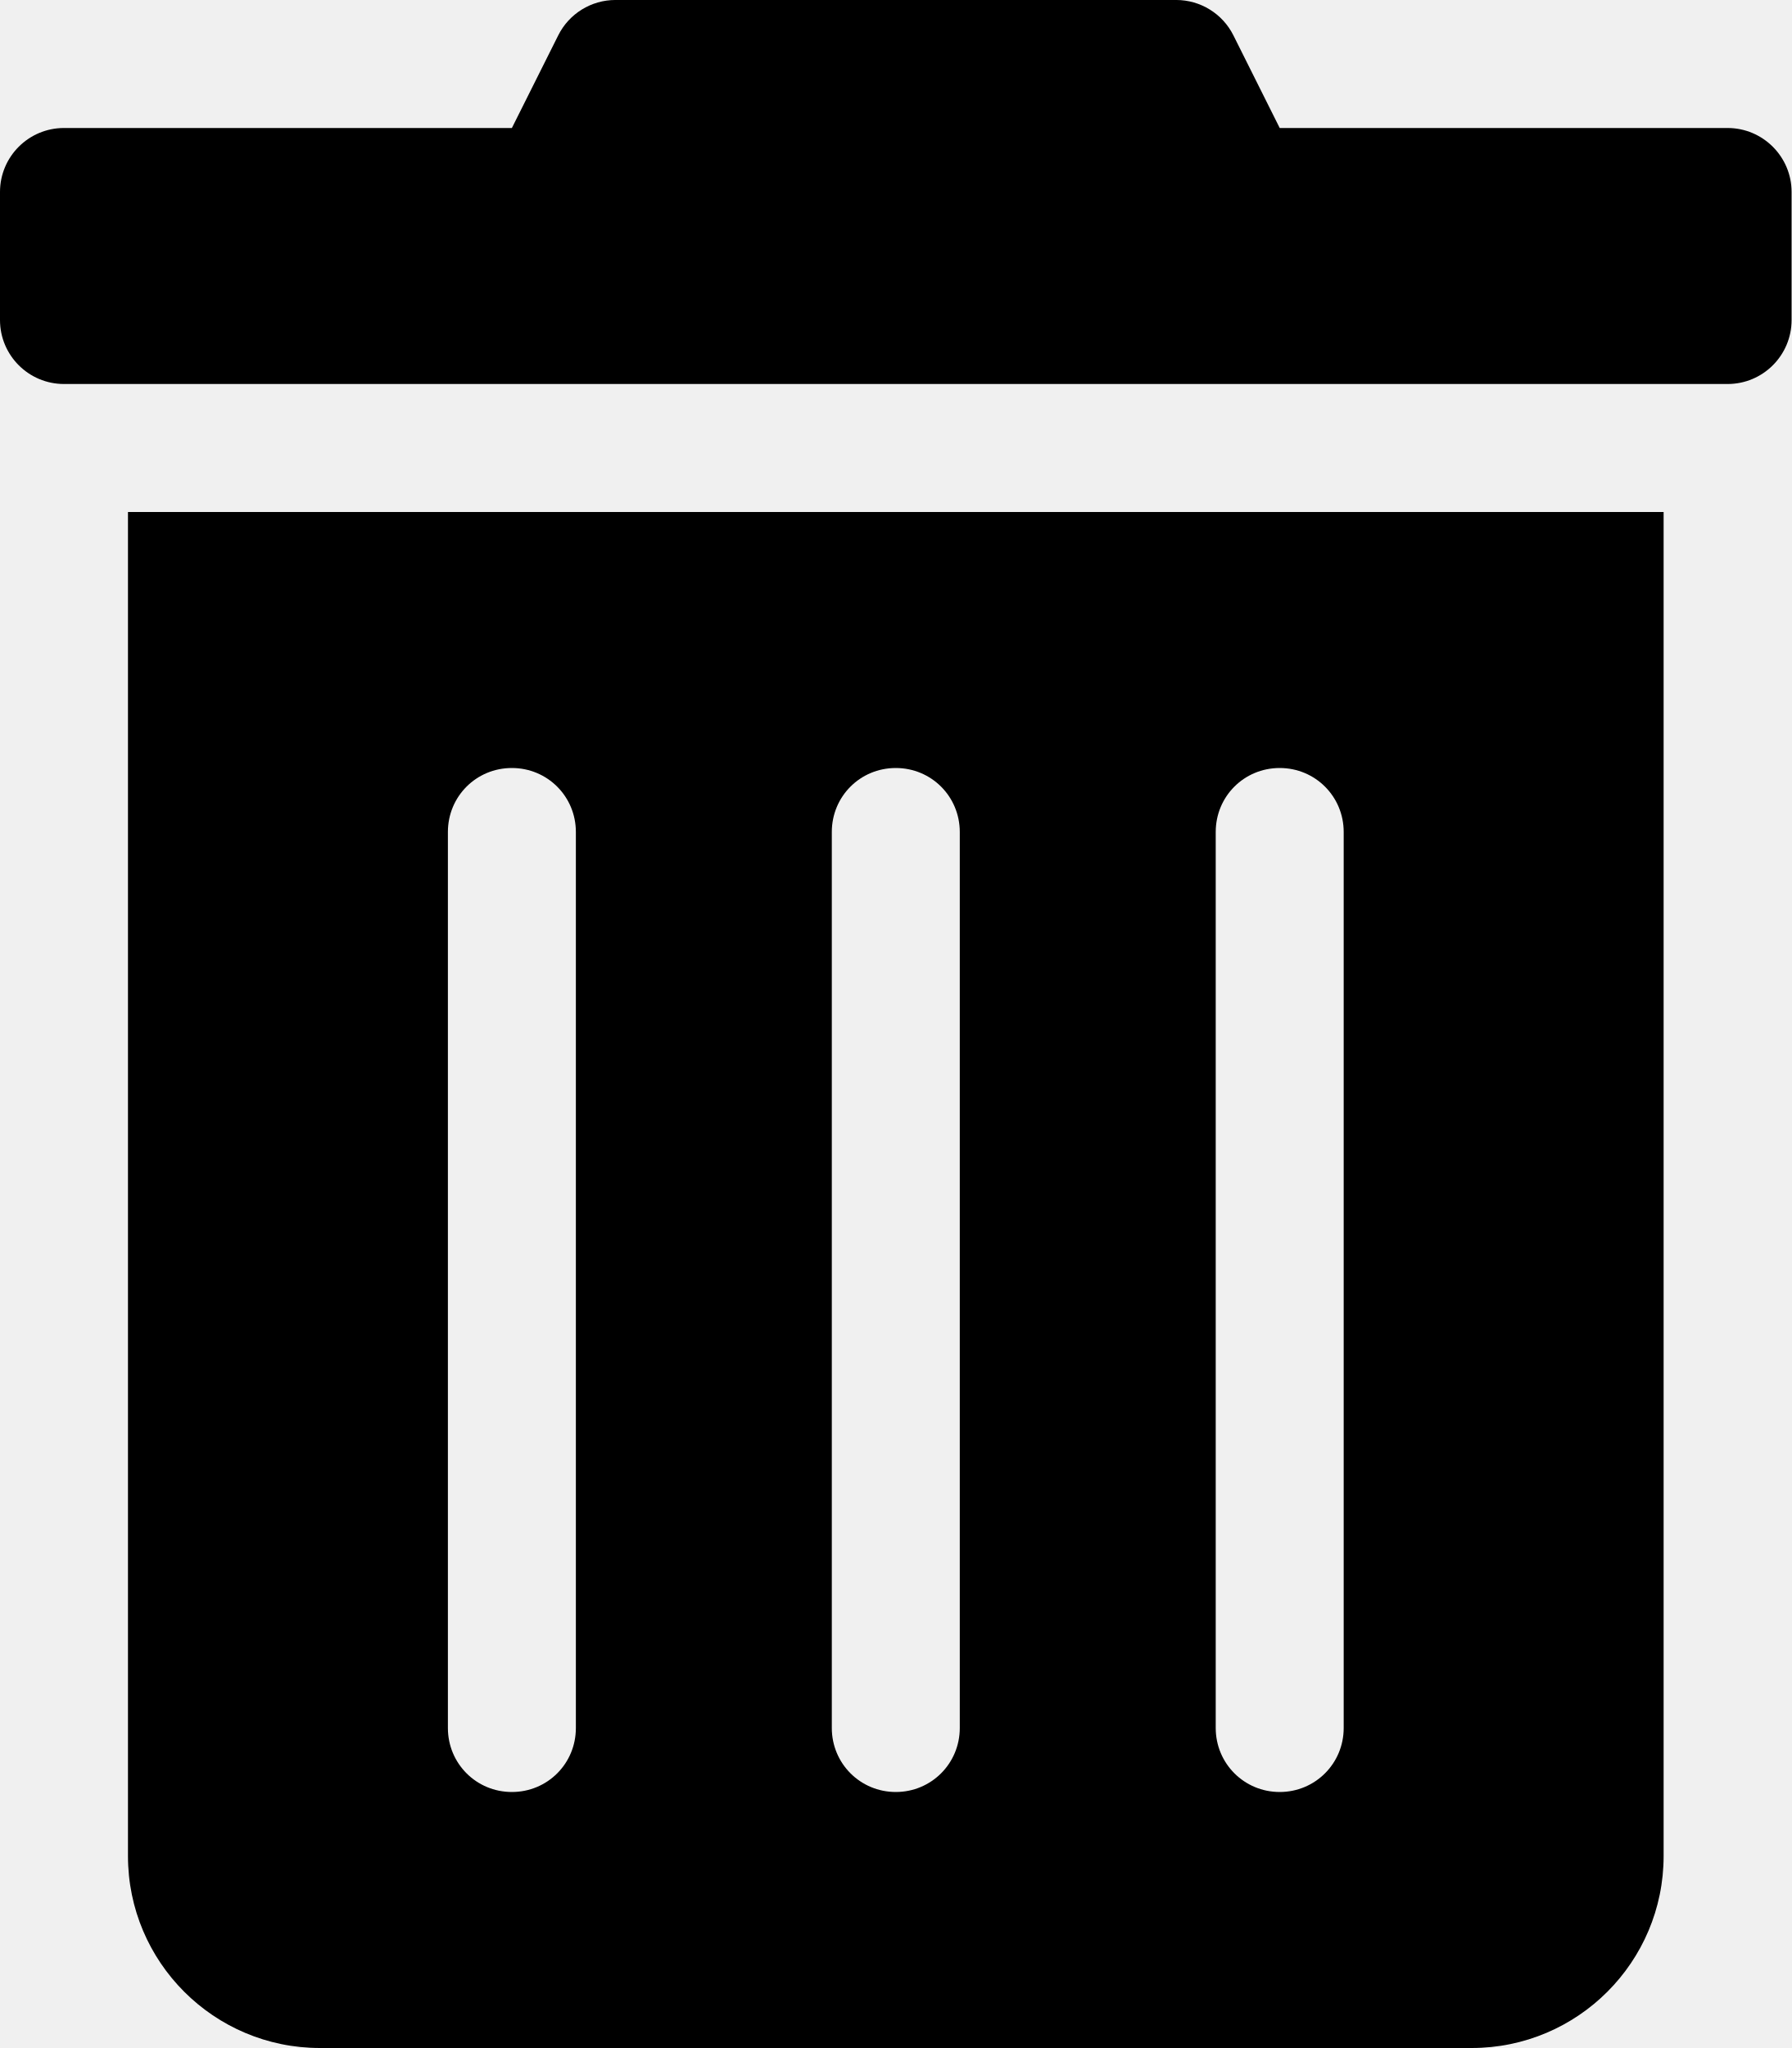
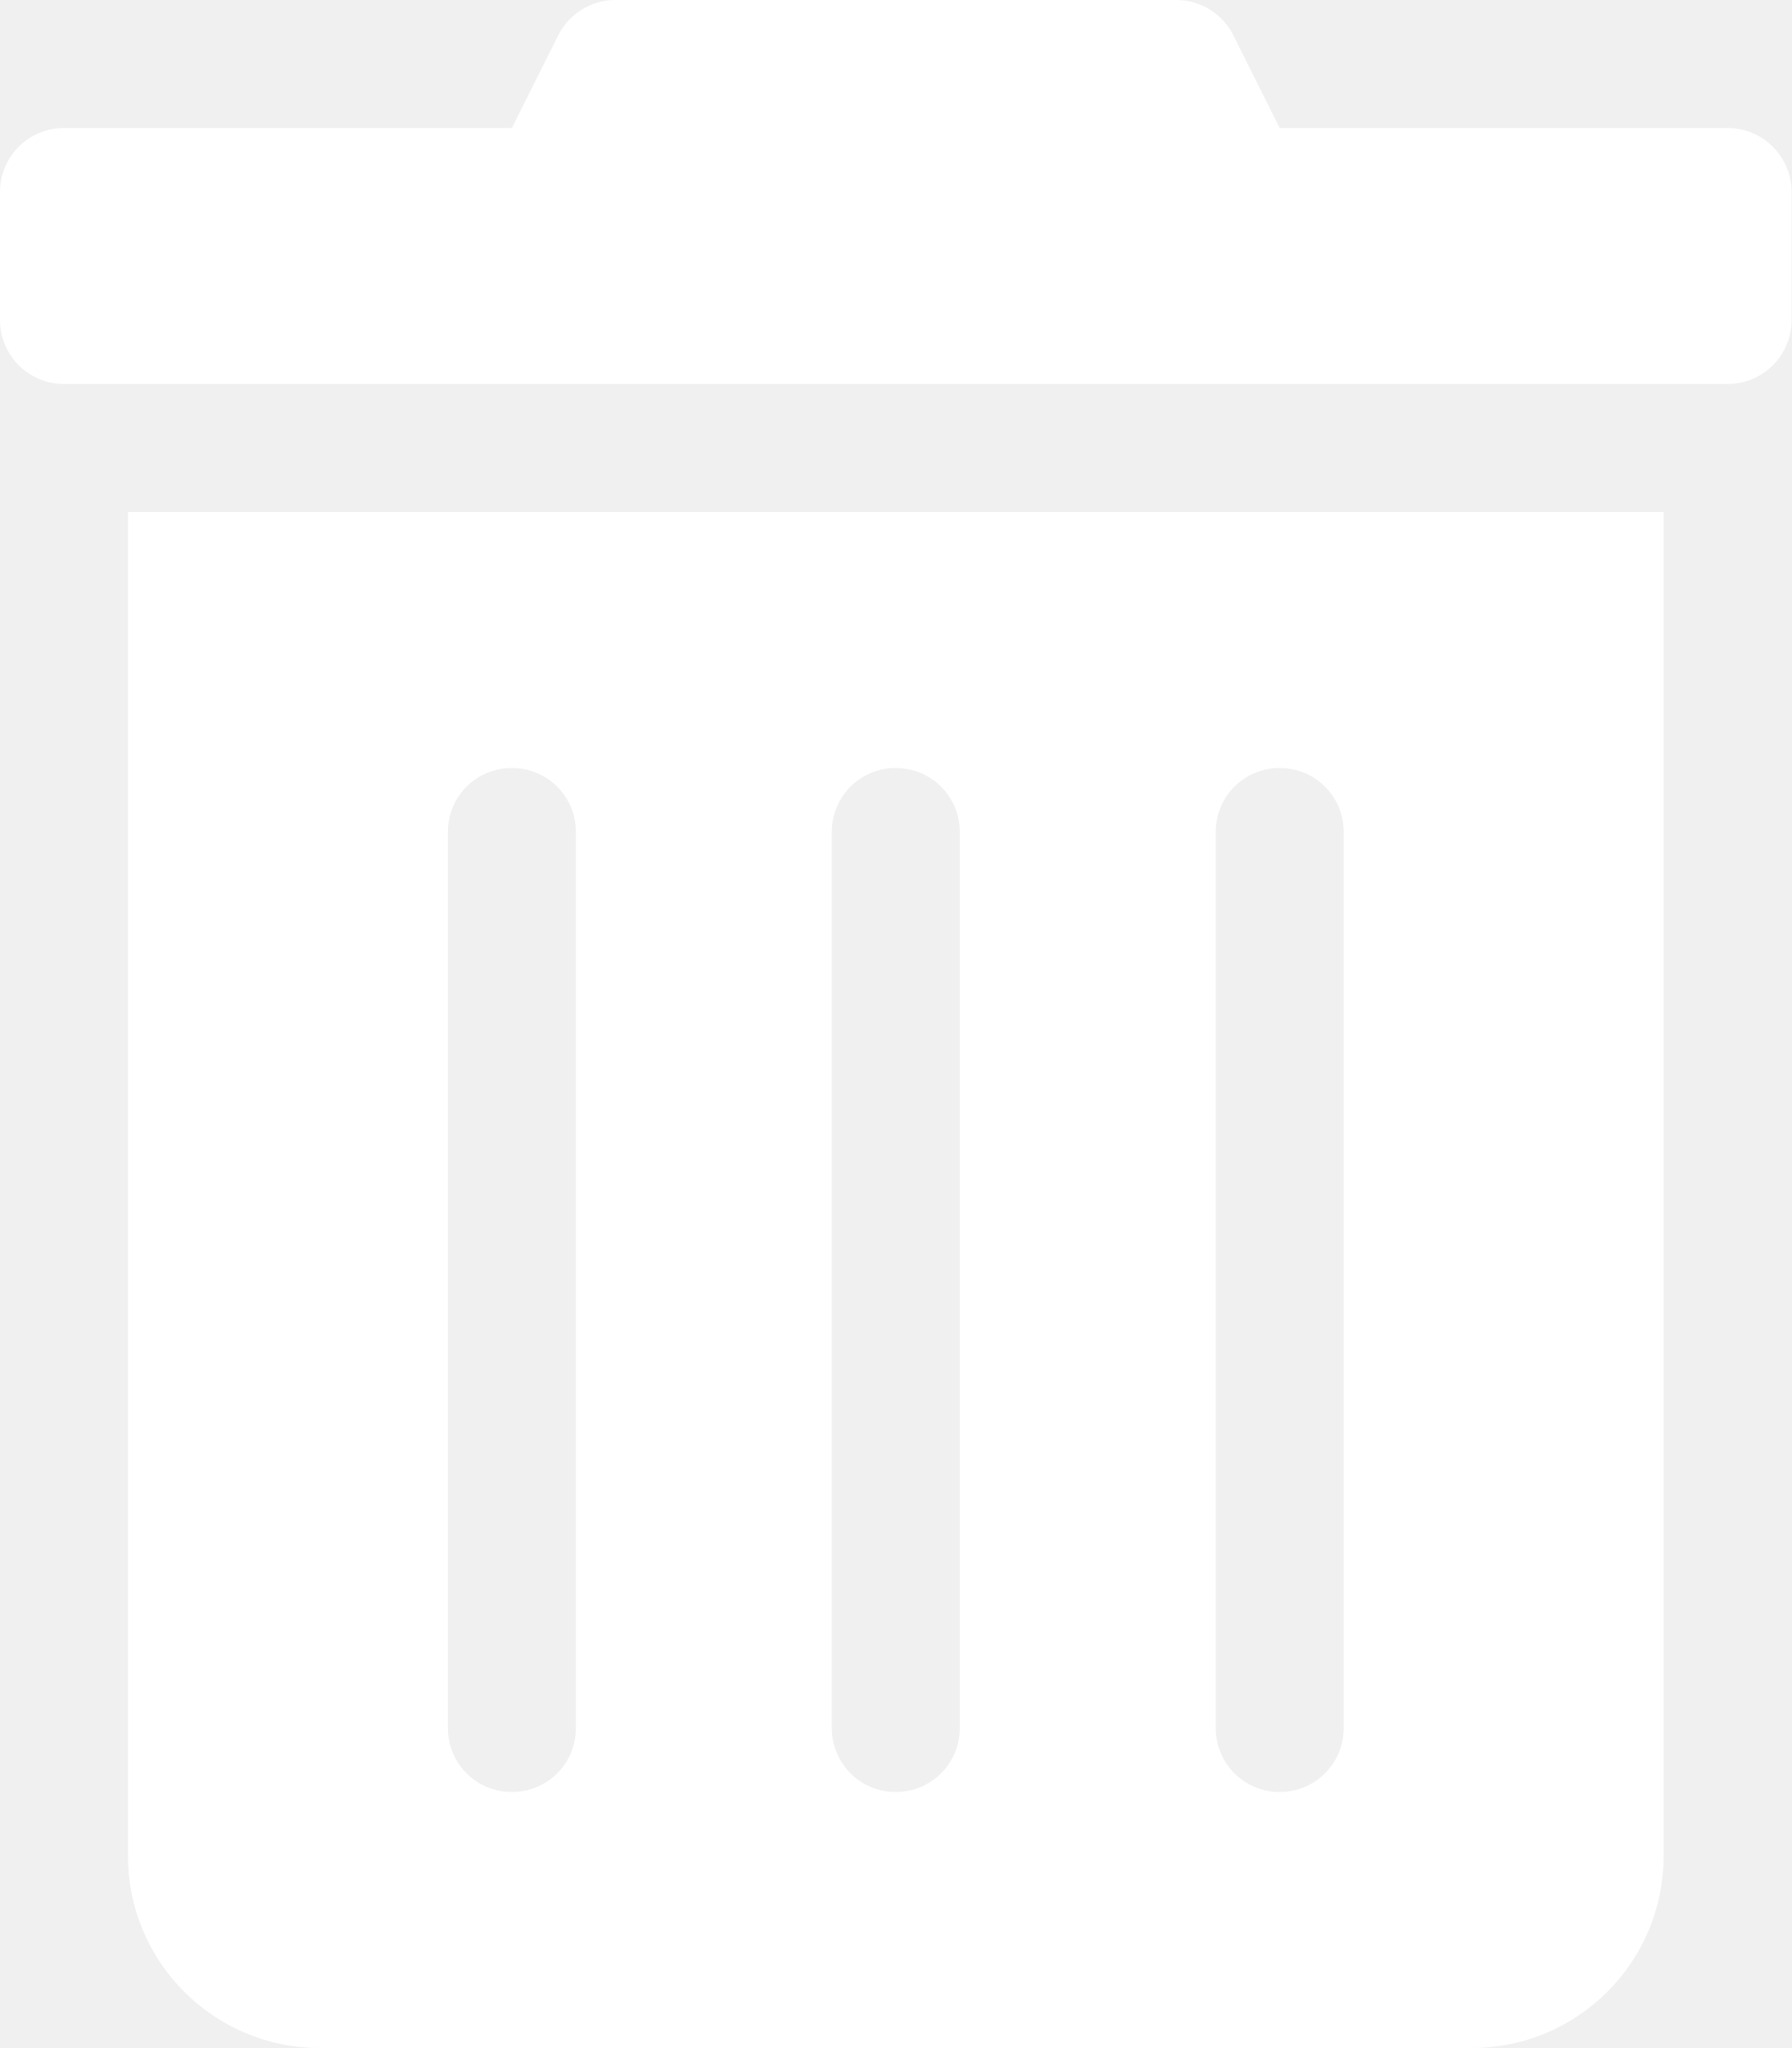
<svg xmlns="http://www.w3.org/2000/svg" aria-hidden="true" focusable="false" data-prefix="fas" data-icon="trash-can" class="svg-inline--fa fa-trash-can" role="img" viewBox="0 0 448 512">
-   <path fill="currentColor" d="M32 464C32 490.5 53.5 512 80 512h288c26.5 0 48-21.5 48-48V128H32V464zM304 208C304 199.1 311.1 192 320 192s16 7.125 16 16v224c0 8.875-7.125 16-16 16s-16-7.125-16-16V208zM208 208C208 199.1 215.1 192 224 192s16 7.125 16 16v224c0 8.875-7.125 16-16 16s-16-7.125-16-16V208zM112 208C112 199.1 119.1 192 128 192s16 7.125 16 16v224C144 440.9 136.9 448 128 448s-16-7.125-16-16V208zM432 32H320l-11.58-23.16c-2.709-5.42-8.25-8.844-14.31-8.844H153.9c-6.061 0-11.6 3.424-14.31 8.844L128 32H16c-8.836 0-16 7.162-16 16V80c0 8.836 7.164 16 16 16h416c8.838 0 16-7.164 16-16V48C448 39.16 440.8 32 432 32z" />
+   <path fill="currentColor" d="M32 464C32 490.5 53.5 512 80 512h288c26.5 0 48-21.5 48-48V128H32V464zM304 208C304 199.1 311.1 192 320 192s16 7.125 16 16v224c0 8.875-7.125 16-16 16s-16-7.125-16-16V208zM208 208C208 199.1 215.1 192 224 192s16 7.125 16 16v224c0 8.875-7.125 16-16 16s-16-7.125-16-16V208zM112 208C112 199.1 119.1 192 128 192s16 7.125 16 16v224C144 440.9 136.9 448 128 448s-16-7.125-16-16V208zM432 32H320l-11.58-23.16c-2.709-5.42-8.25-8.844-14.31-8.844H153.9c-6.061 0-11.6 3.424-14.31 8.844L128 32H16c-8.836 0-16 7.162-16 16V80c0 8.836 7.164 16 16 16h416c8.838 0 16-7.164 16-16V48C448 39.16 440.8 32 432 32z" style="fill: #FFFFFF;" />
</svg>
